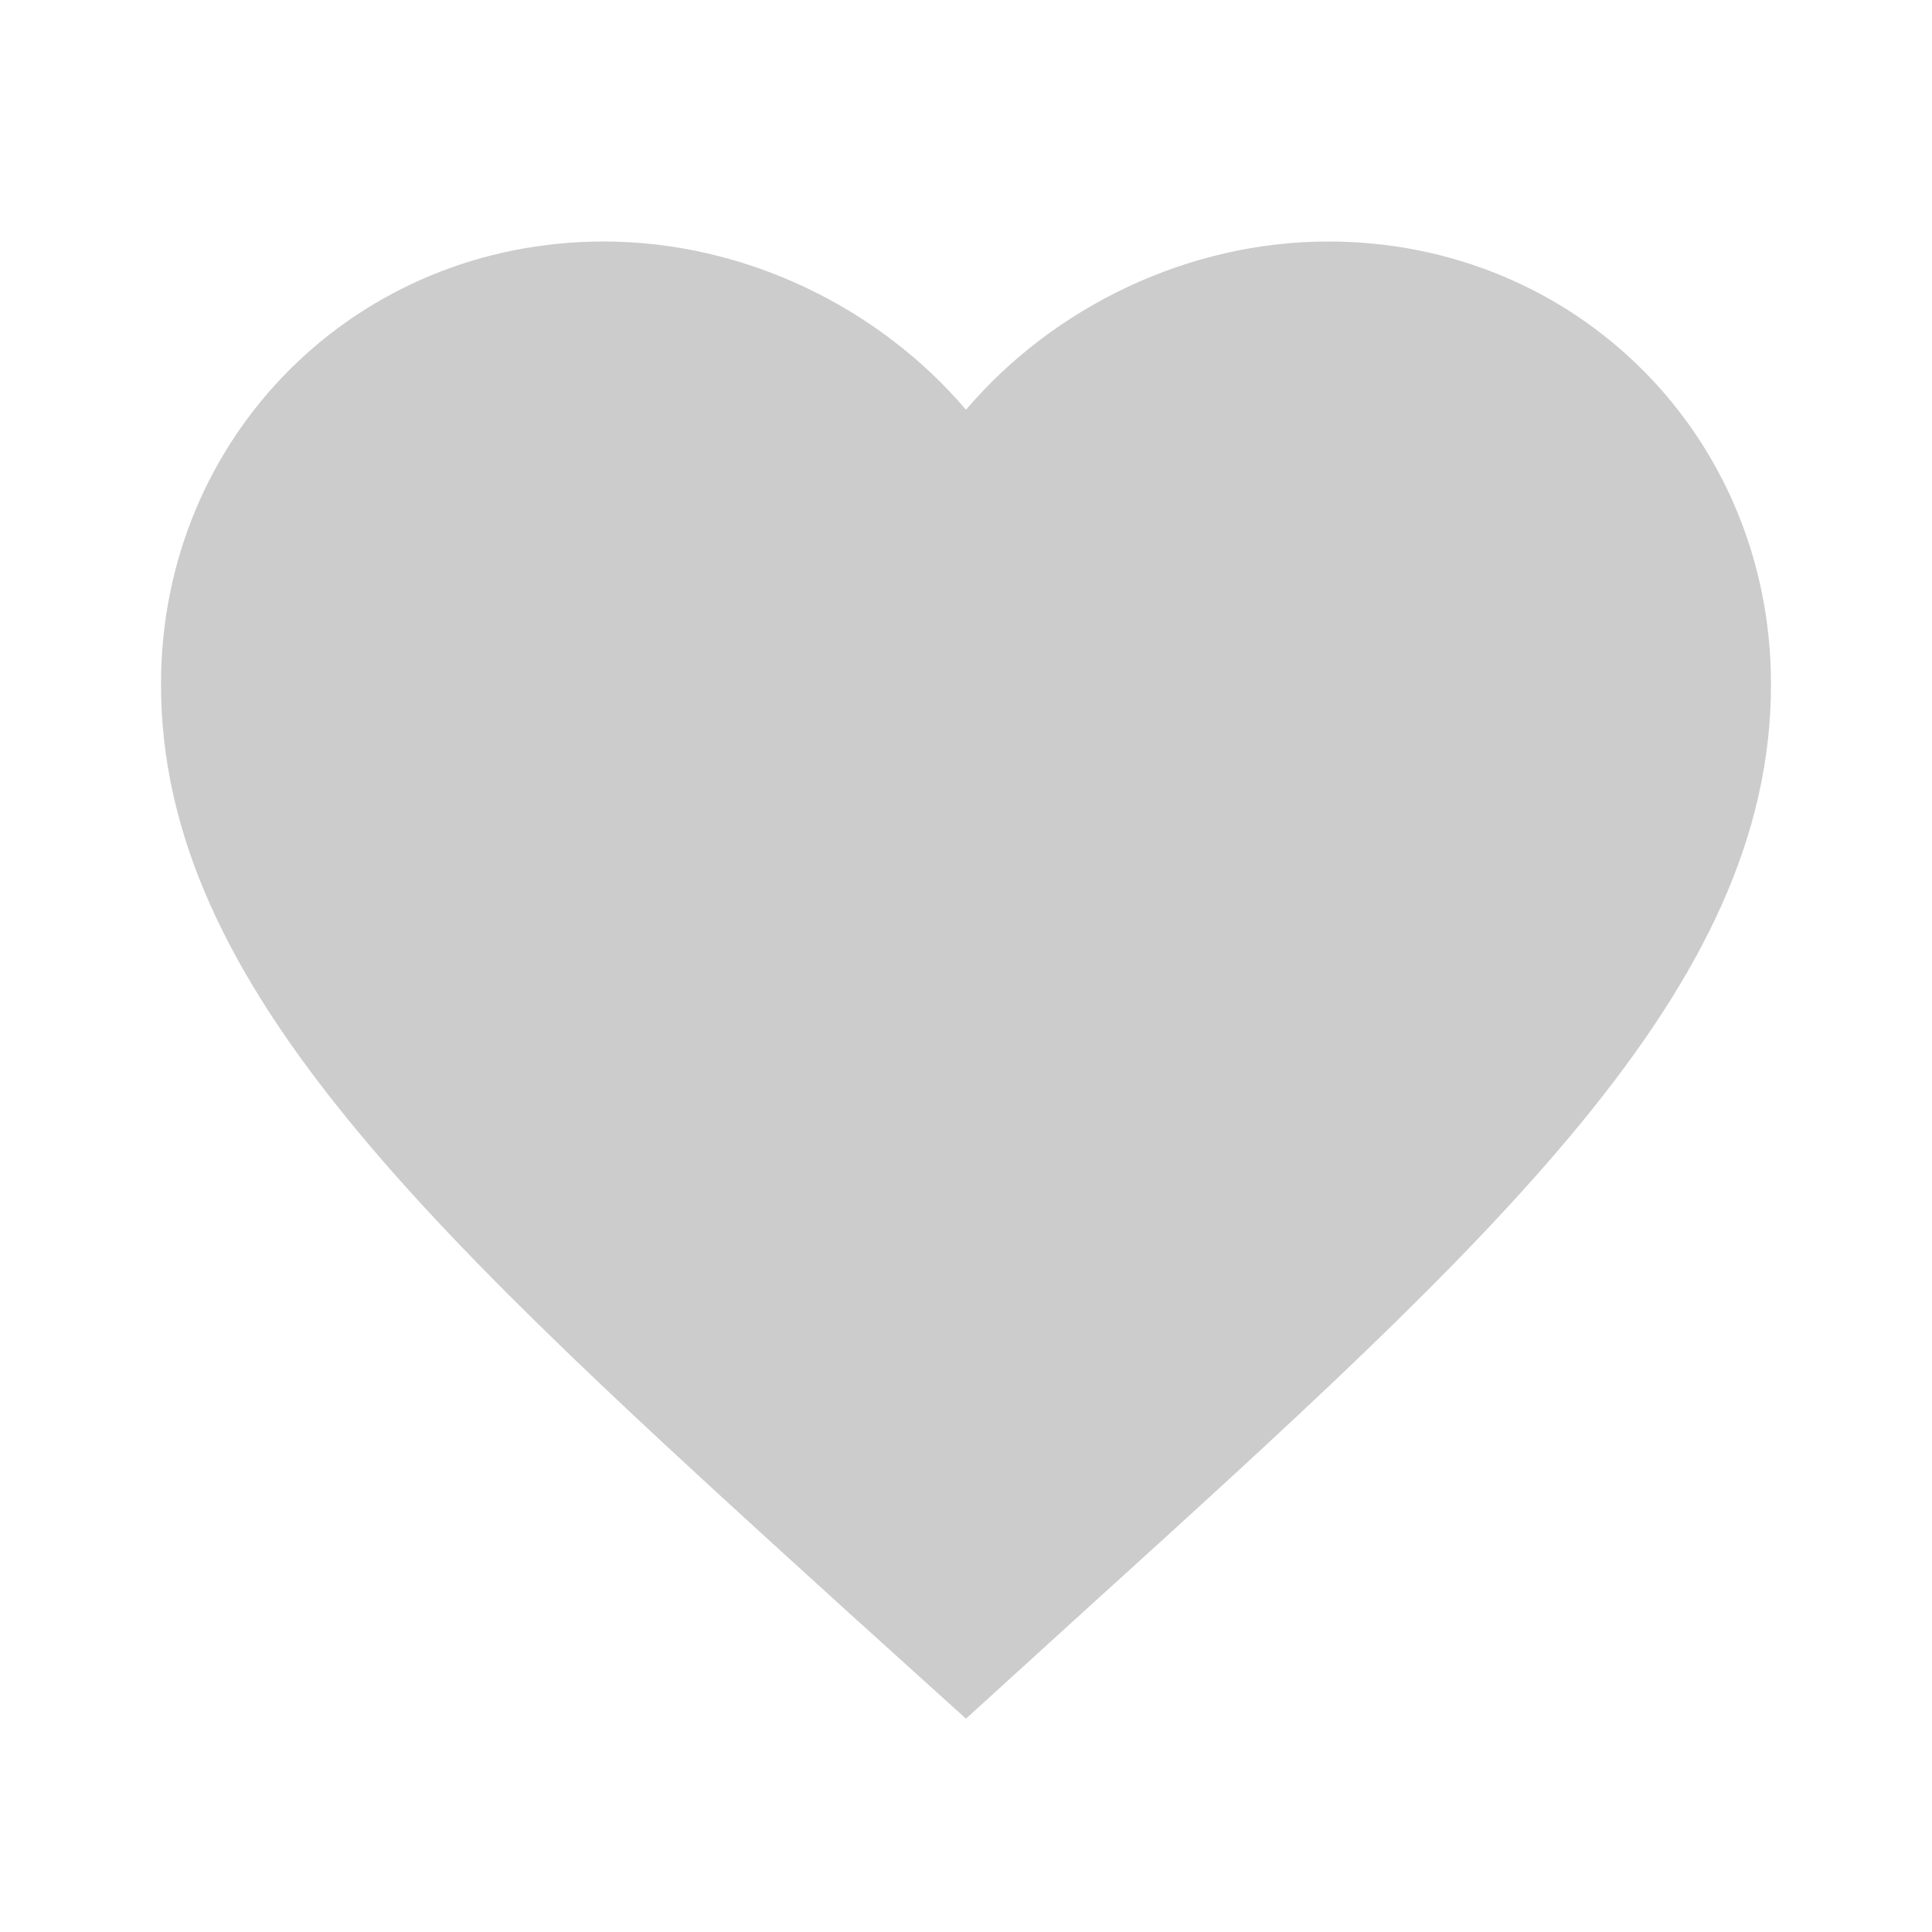
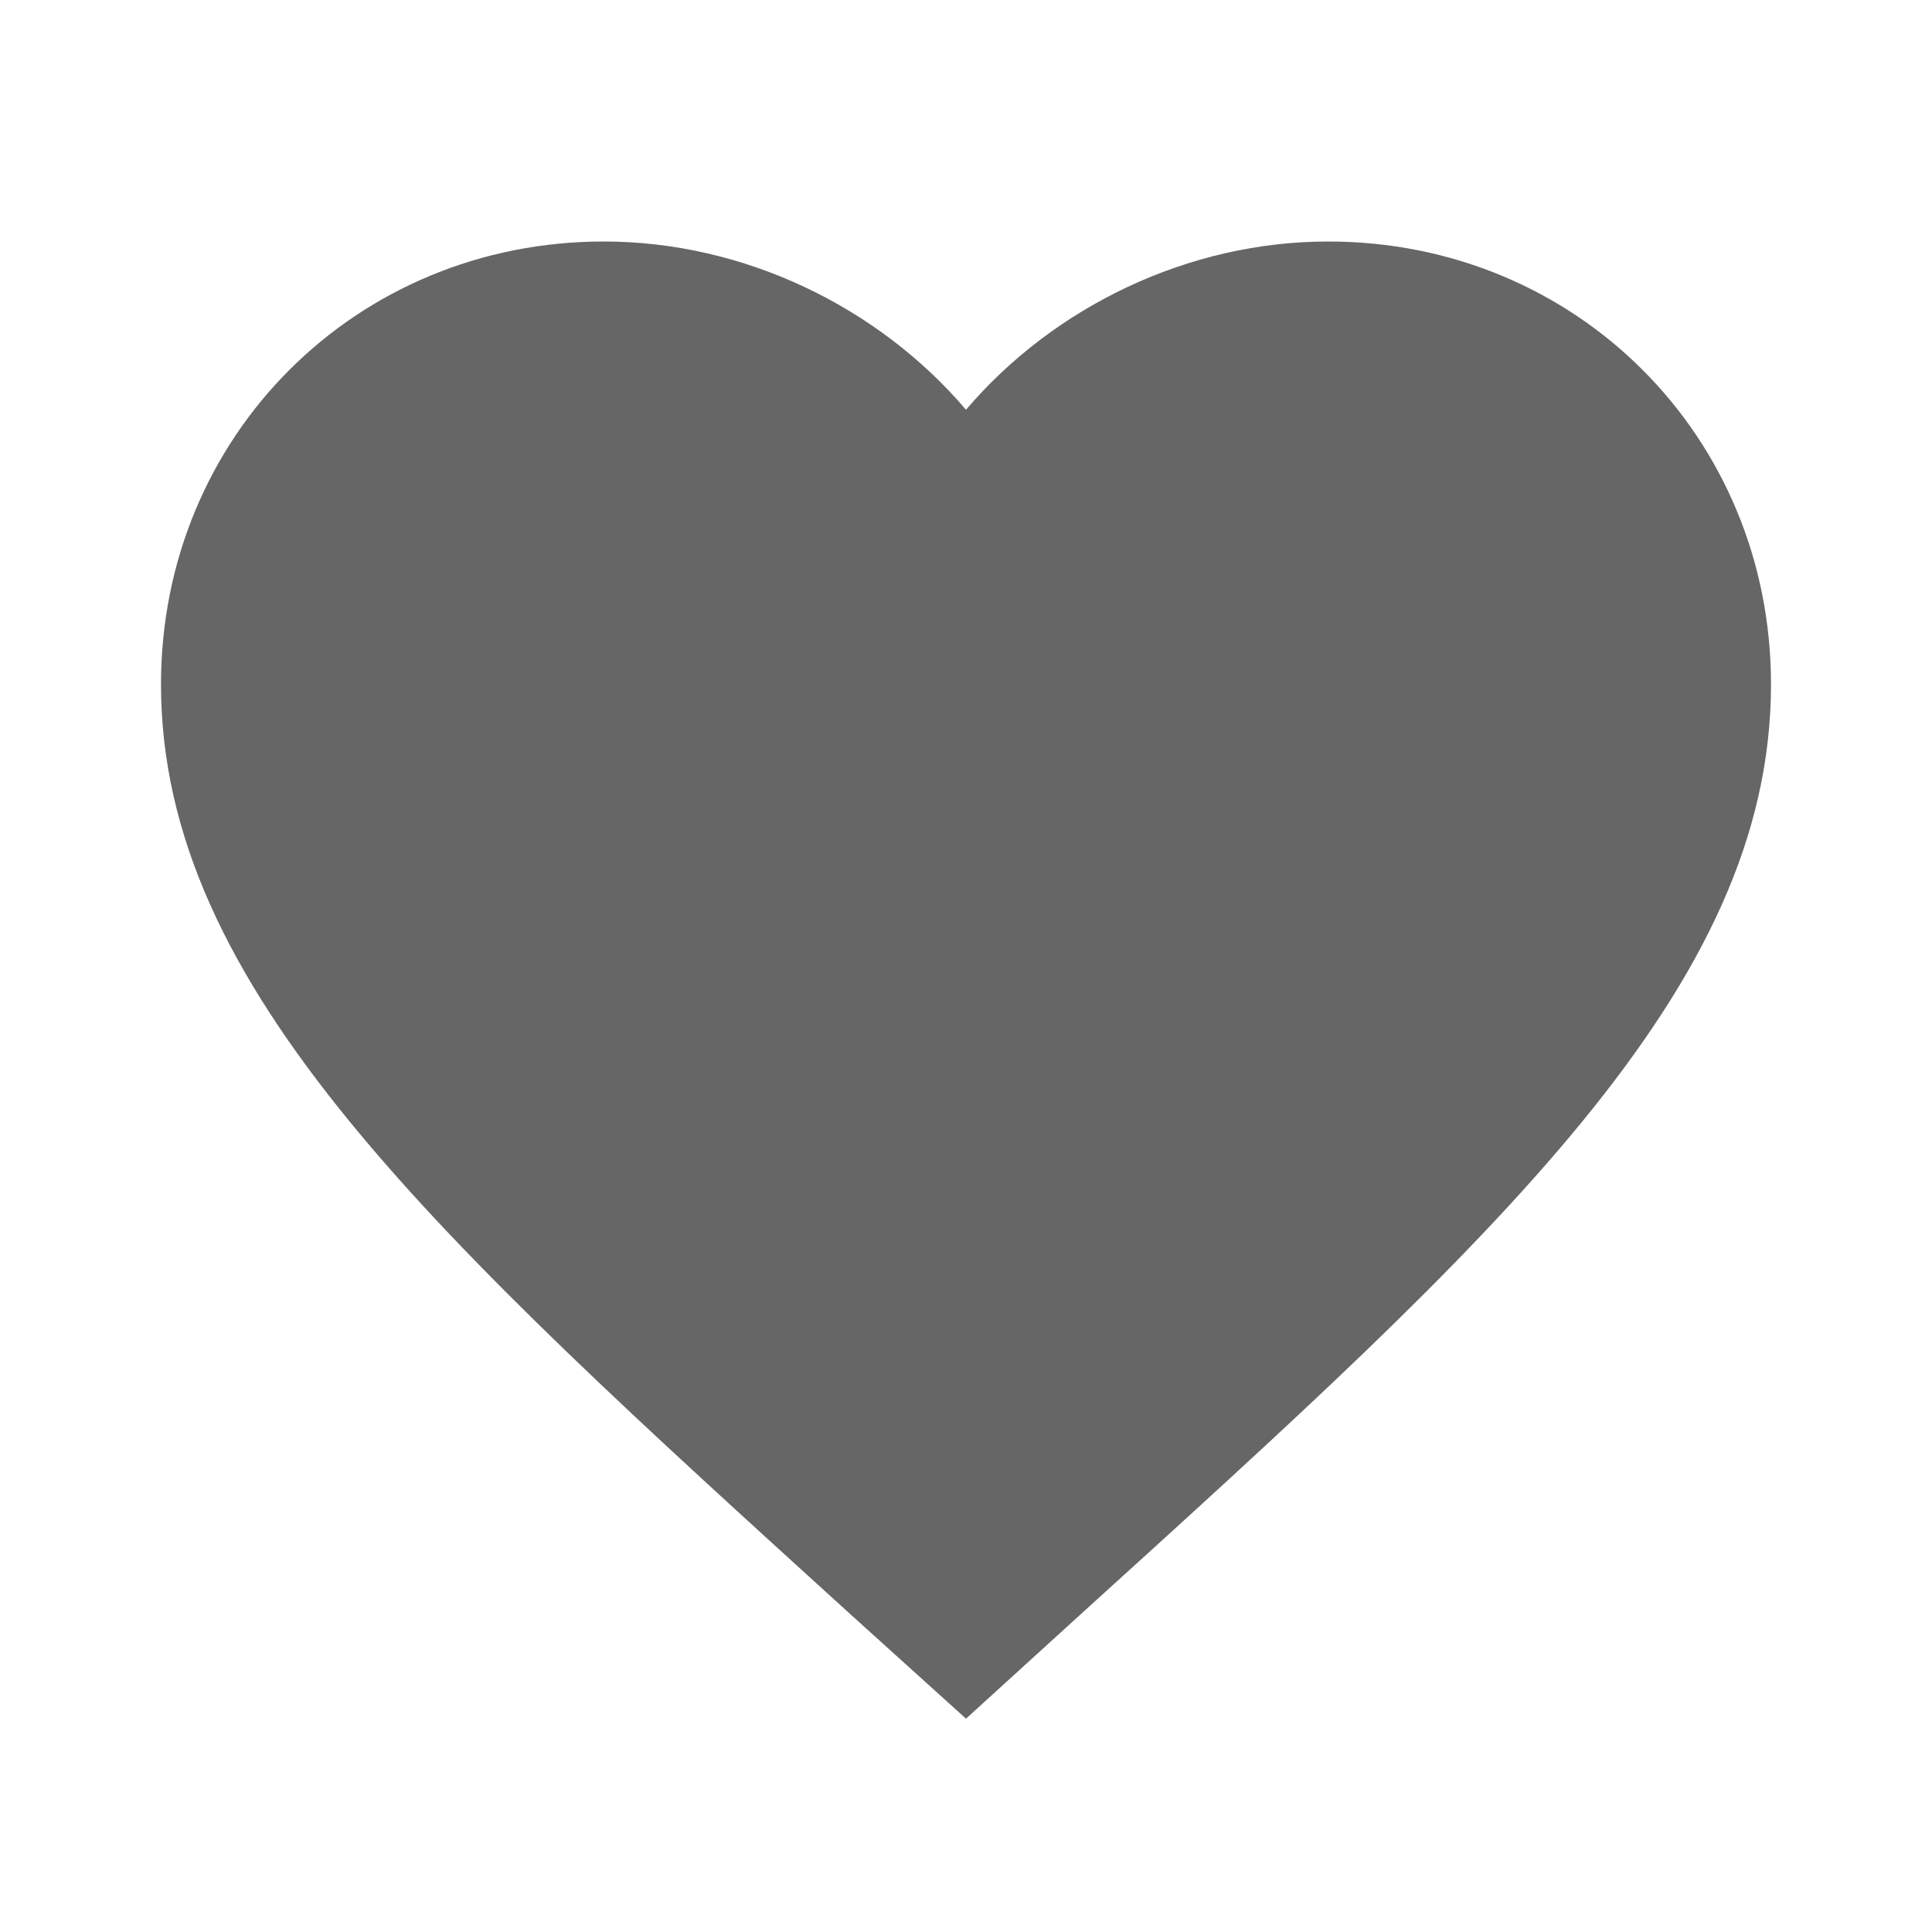
<svg xmlns="http://www.w3.org/2000/svg" viewBox="0 0 24 24">
-   <path d="M16.5 3c-1.74 0-3.41.81-4.5 2.09C10.91 3.81 9.24 3 7.5 3 4.42 3 2 5.42 2 8.5c0 3.78 3.4 6.86 8.55 11.54L12 21.35l1.45-1.32C18.6 15.36 22 12.28 22 8.5 22 5.42 19.58 3 16.5 3" fill="#ccc" fill-rule="evenodd" />
+   <path d="M16.5 3c-1.74 0-3.41.81-4.5 2.09C10.91 3.81 9.24 3 7.5 3 4.42 3 2 5.42 2 8.5c0 3.78 3.4 6.86 8.55 11.54L12 21.35l1.45-1.32C18.6 15.36 22 12.28 22 8.5 22 5.42 19.58 3 16.5 3" fill="#666" fill-rule="evenodd" />
</svg>
